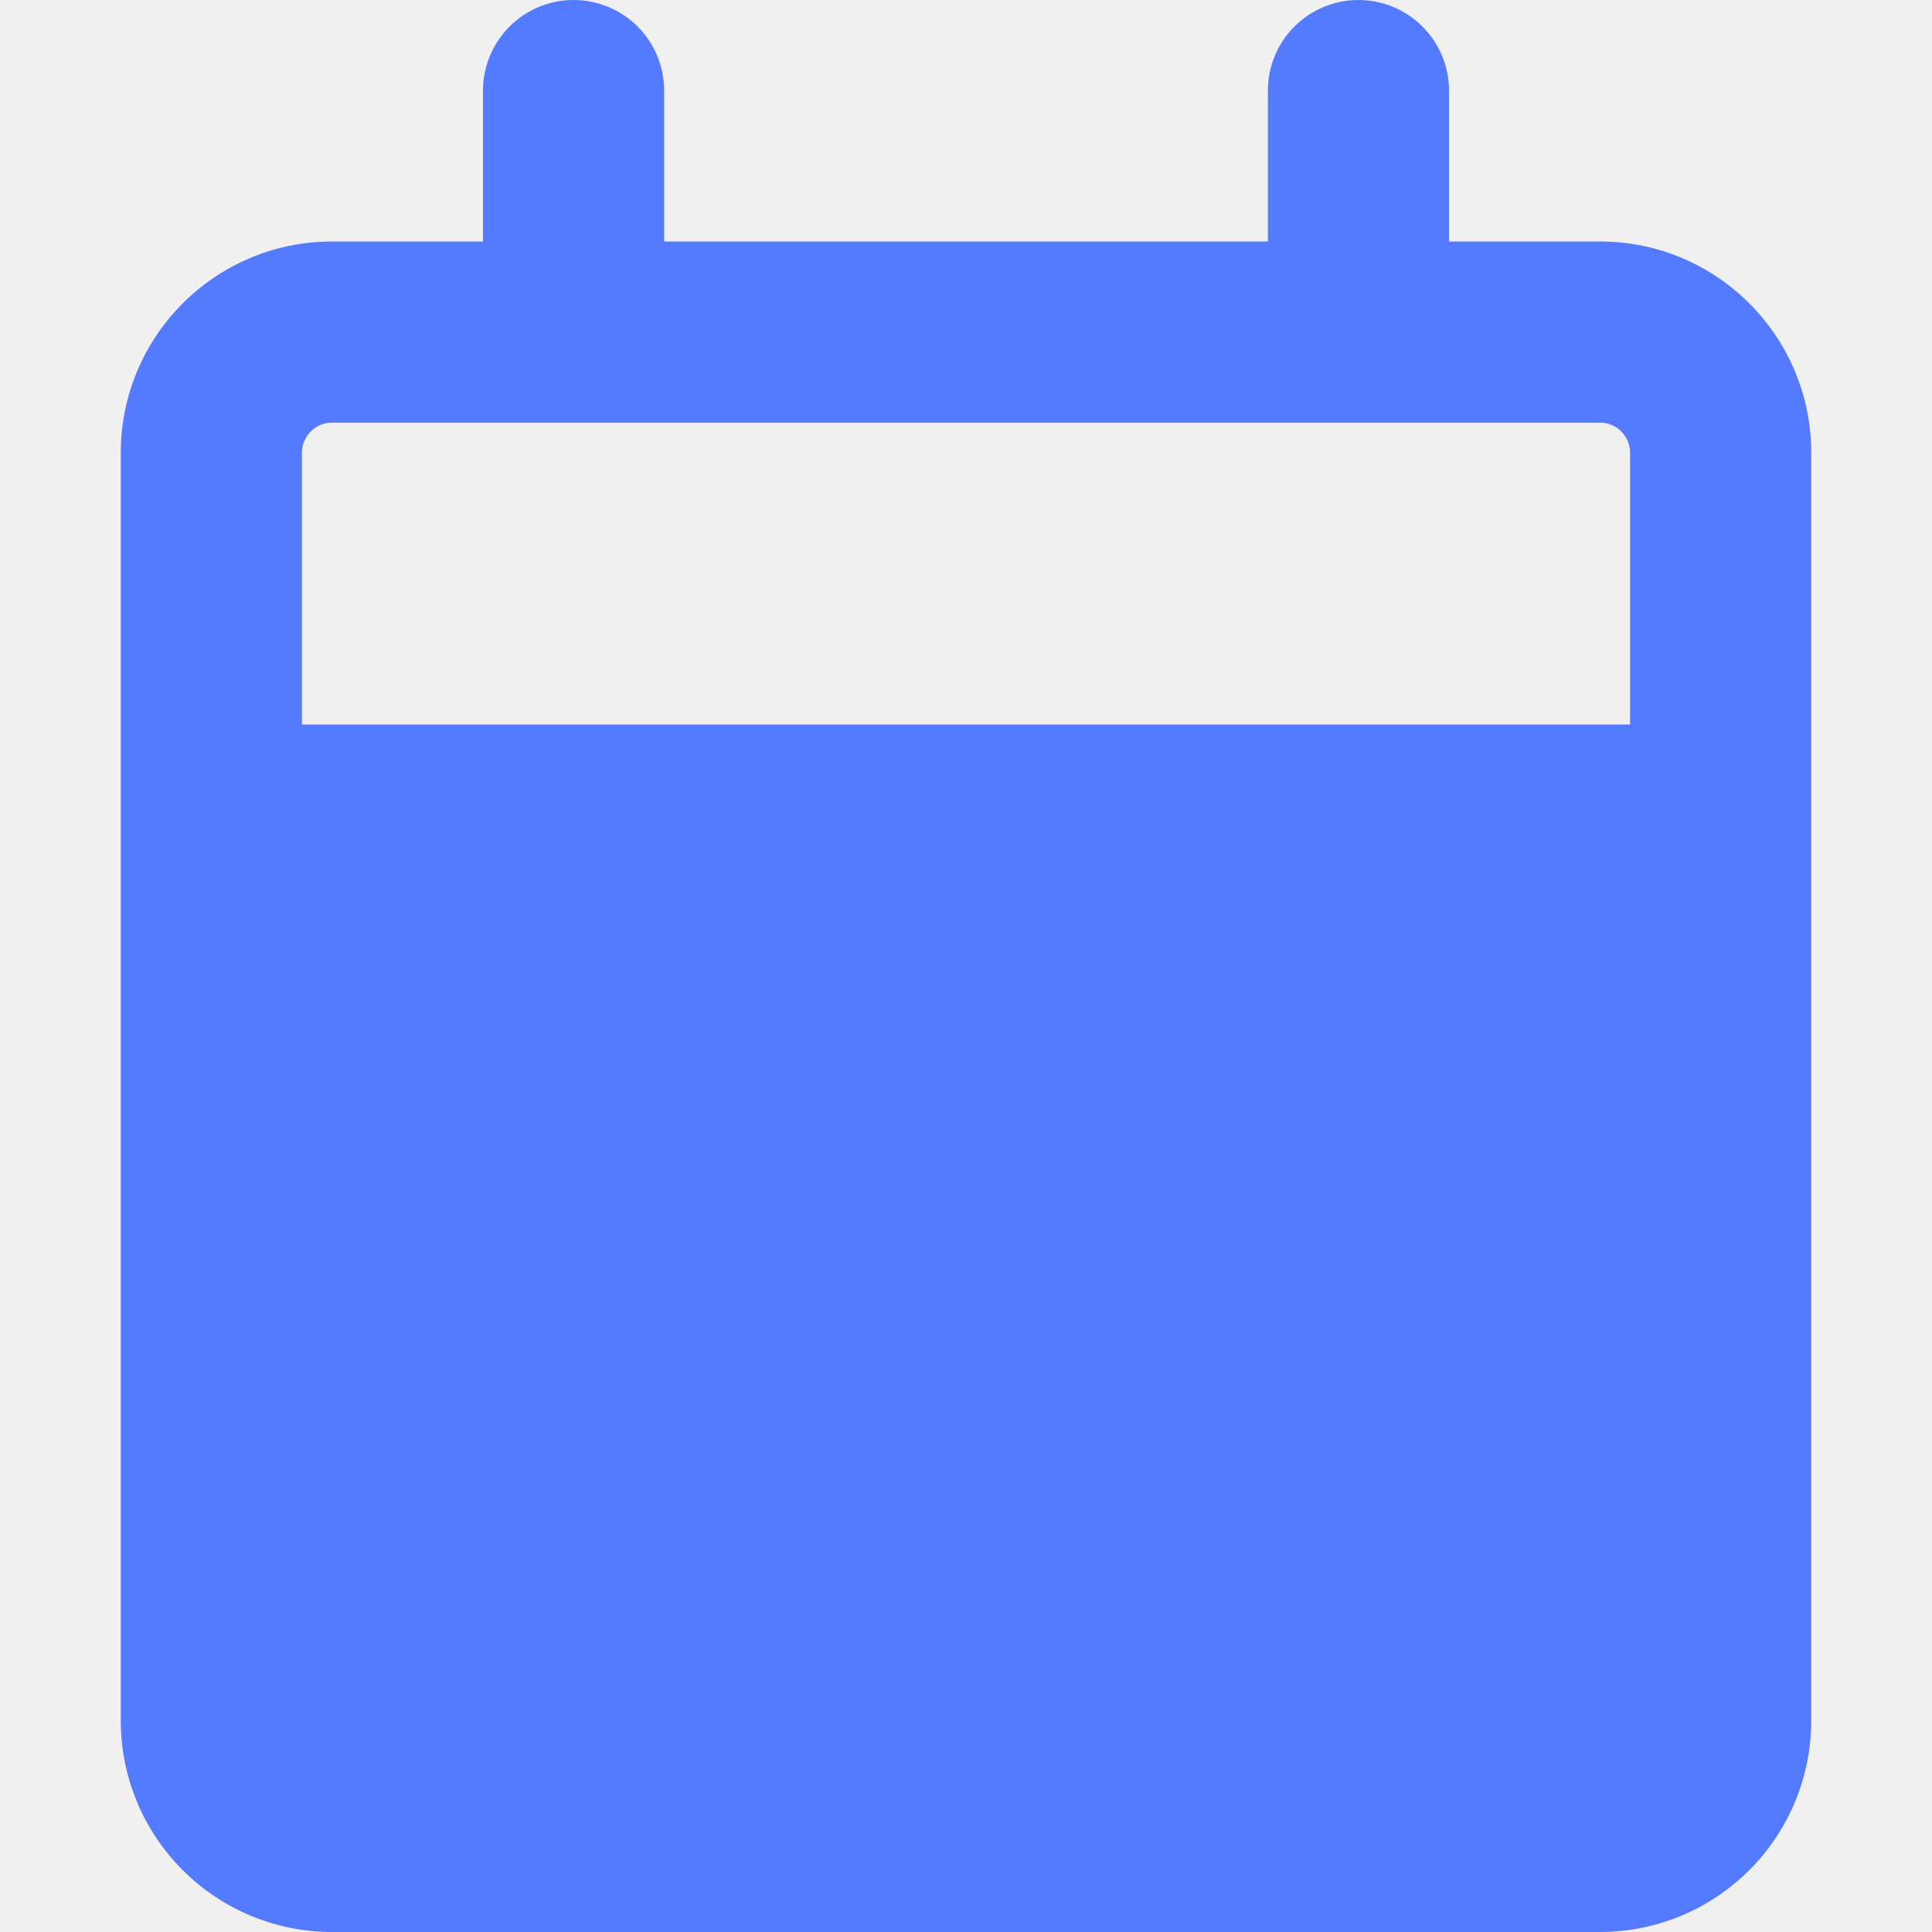
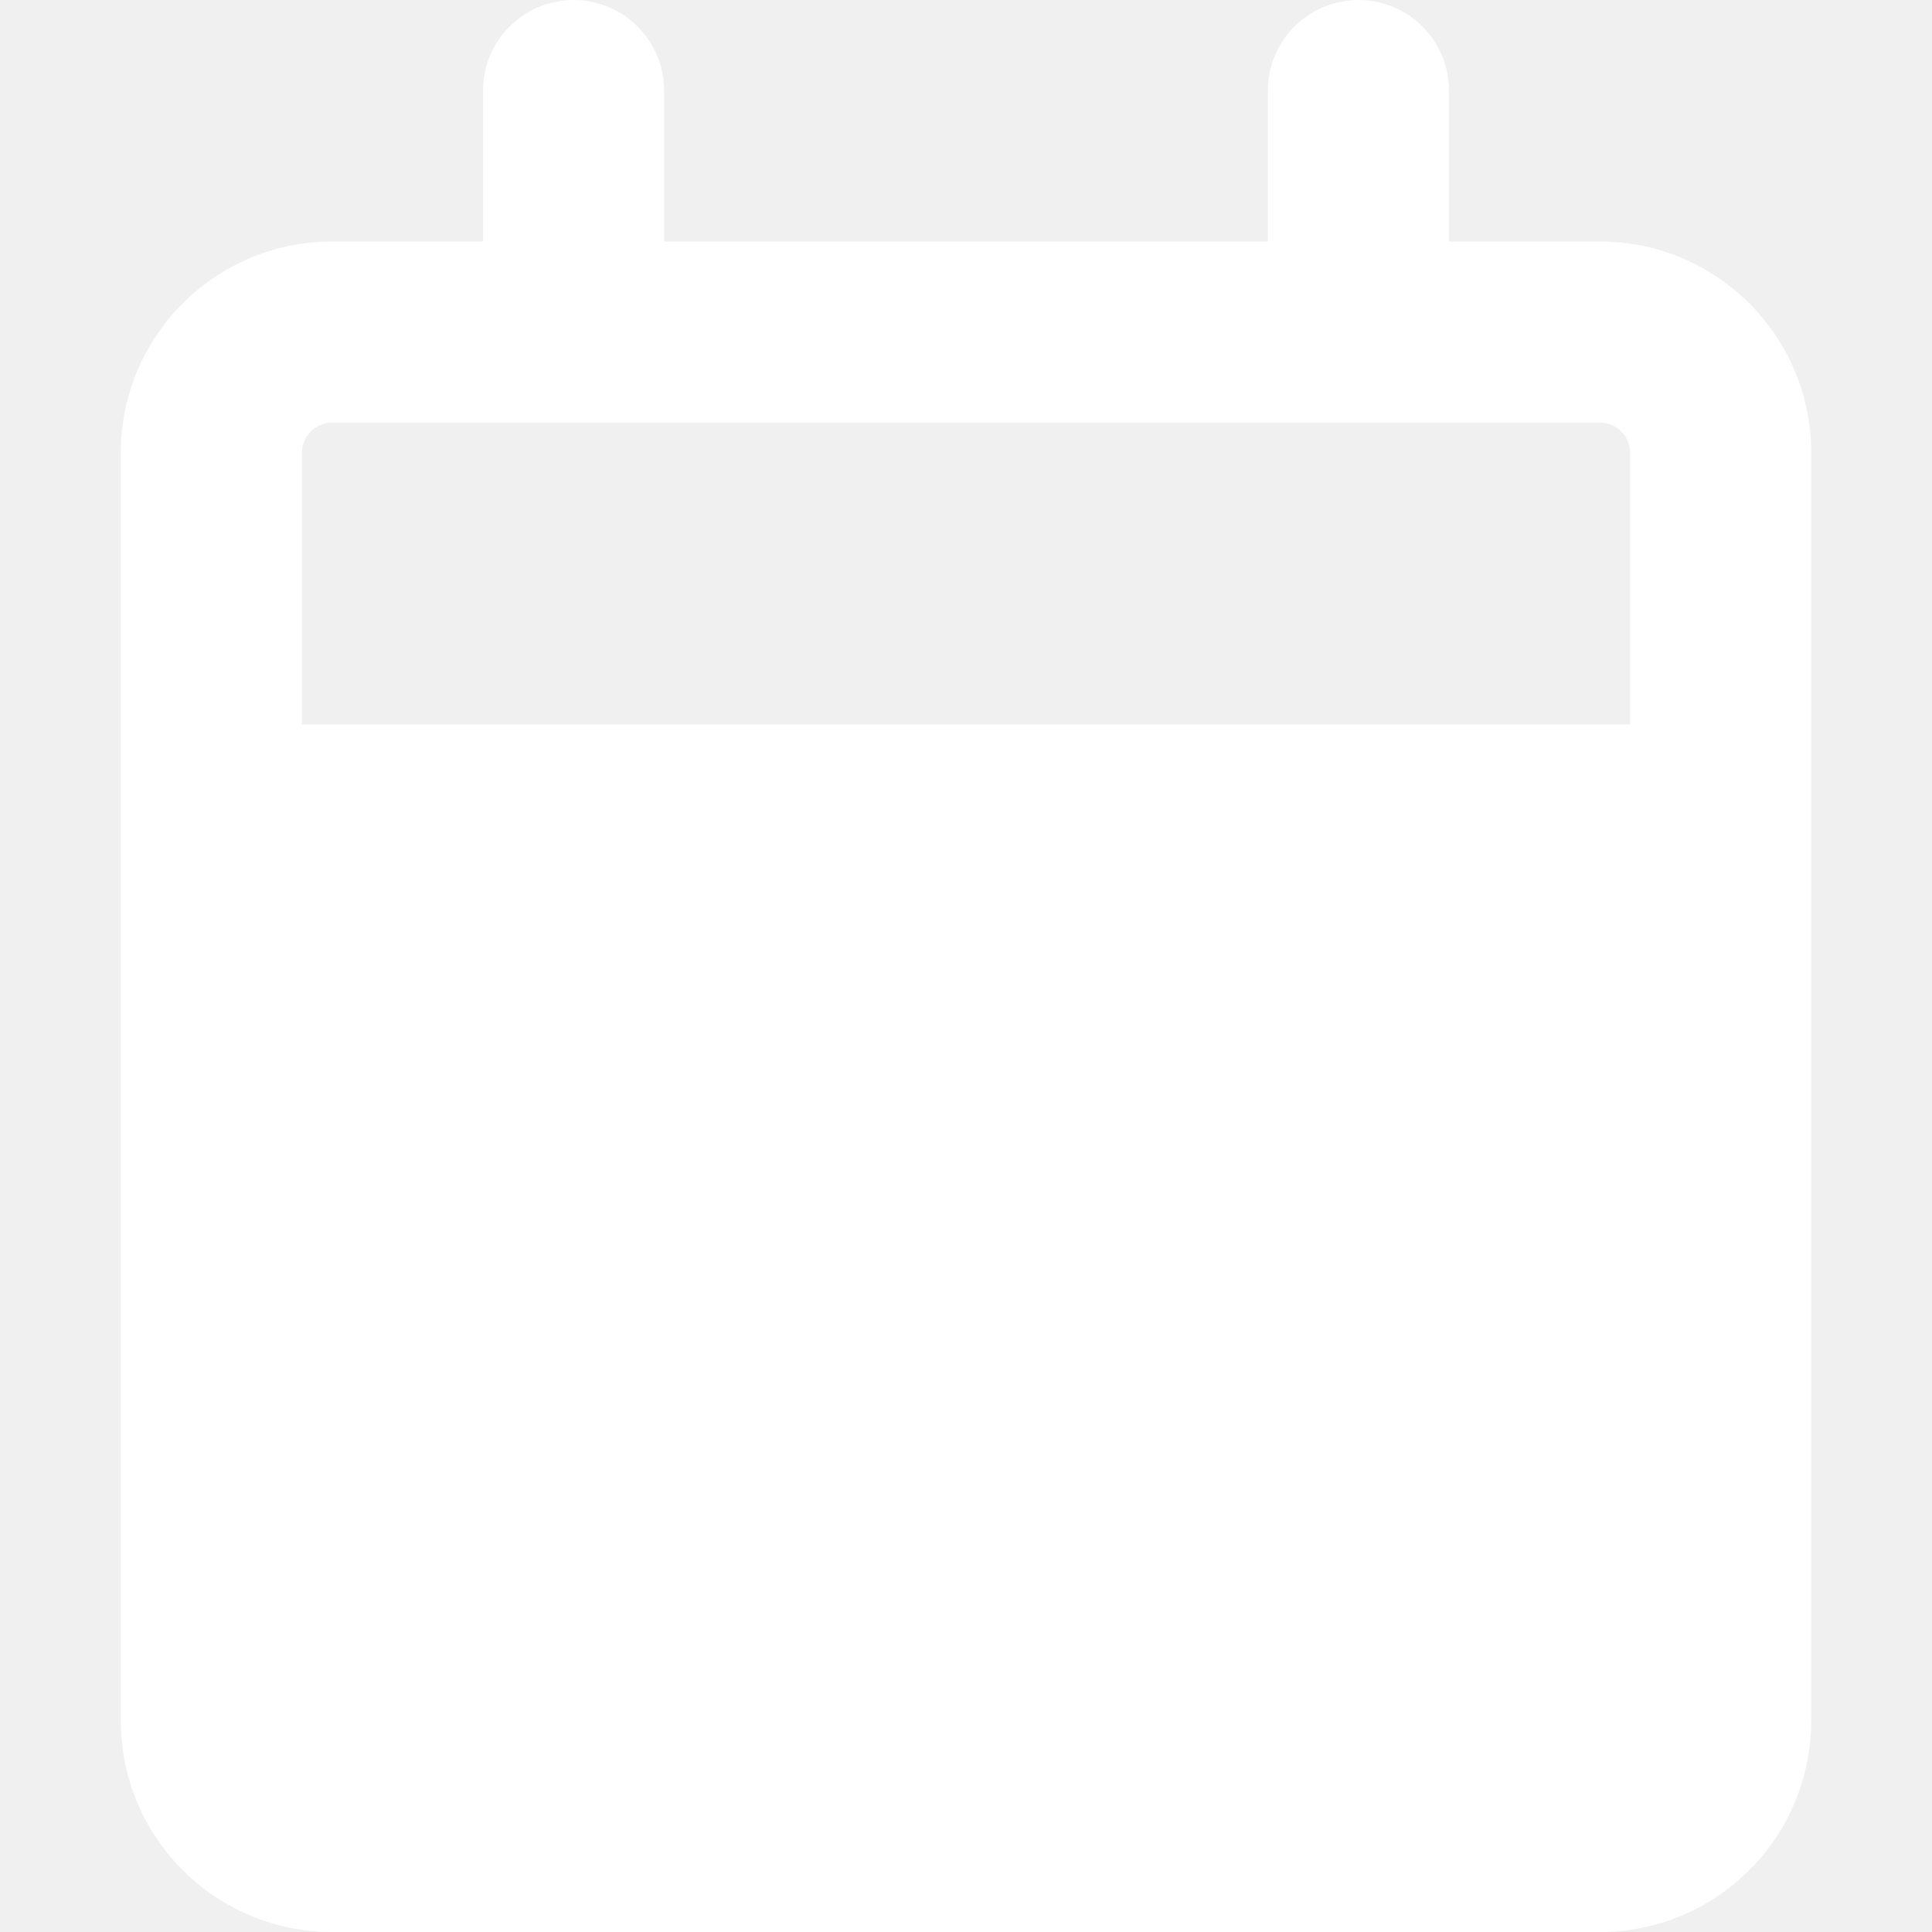
- <svg xmlns="http://www.w3.org/2000/svg" width="31" height="31" viewBox="0 0 31 31" fill="none">
-   <path d="M9.203 0C9.589 0 9.958 0.153 10.231 0.426C10.503 0.698 10.656 1.068 10.656 1.453V3.875H20.344V1.453C20.344 1.068 20.497 0.698 20.769 0.426C21.042 0.153 21.412 0 21.797 0C22.182 0 22.552 0.153 22.824 0.426C23.097 0.698 23.25 1.068 23.25 1.453V3.875H25.672C27.544 3.875 29.062 5.394 29.062 7.266V27.609C29.062 28.509 28.705 29.371 28.069 30.007C27.433 30.643 26.571 31 25.672 31H5.328C4.429 31 3.566 30.643 2.931 30.007C2.295 29.371 1.938 28.509 1.938 27.609V7.266C1.938 5.394 3.457 3.875 5.328 3.875H7.75V1.453C7.75 1.068 7.903 0.698 8.176 0.426C8.448 0.153 8.818 0 9.203 0ZM25.672 6.781H5.328C5.2 6.781 5.076 6.832 4.986 6.923C4.895 7.014 4.844 7.137 4.844 7.266V11.625H26.156V7.266C26.156 7.137 26.105 7.014 26.014 6.923C25.924 6.832 25.8 6.781 25.672 6.781Z" fill="#547AFF" />
+ <svg xmlns="http://www.w3.org/2000/svg" width="45px" height="45px" viewBox="0 0 31 31" fill="#ffffff">
+   <path d="M9.203 0C9.589 0 9.958 0.153 10.231 0.426C10.503 0.698 10.656 1.068 10.656 1.453V3.875H20.344V1.453C20.344 1.068 20.497 0.698 20.769 0.426C21.042 0.153 21.412 0 21.797 0C22.182 0 22.552 0.153 22.824 0.426C23.097 0.698 23.25 1.068 23.25 1.453V3.875H25.672C27.544 3.875 29.062 5.394 29.062 7.266V27.609C29.062 28.509 28.705 29.371 28.069 30.007C27.433 30.643 26.571 31 25.672 31H5.328C4.429 31 3.566 30.643 2.931 30.007C2.295 29.371 1.938 28.509 1.938 27.609V7.266C1.938 5.394 3.457 3.875 5.328 3.875H7.75V1.453C7.75 1.068 7.903 0.698 8.176 0.426C8.448 0.153 8.818 0 9.203 0ZM25.672 6.781H5.328C5.2 6.781 5.076 6.832 4.986 6.923C4.895 7.014 4.844 7.137 4.844 7.266V11.625H26.156V7.266C26.156 7.137 26.105 7.014 26.014 6.923C25.924 6.832 25.8 6.781 25.672 6.781Z" fill="#ffffff" />
</svg>
